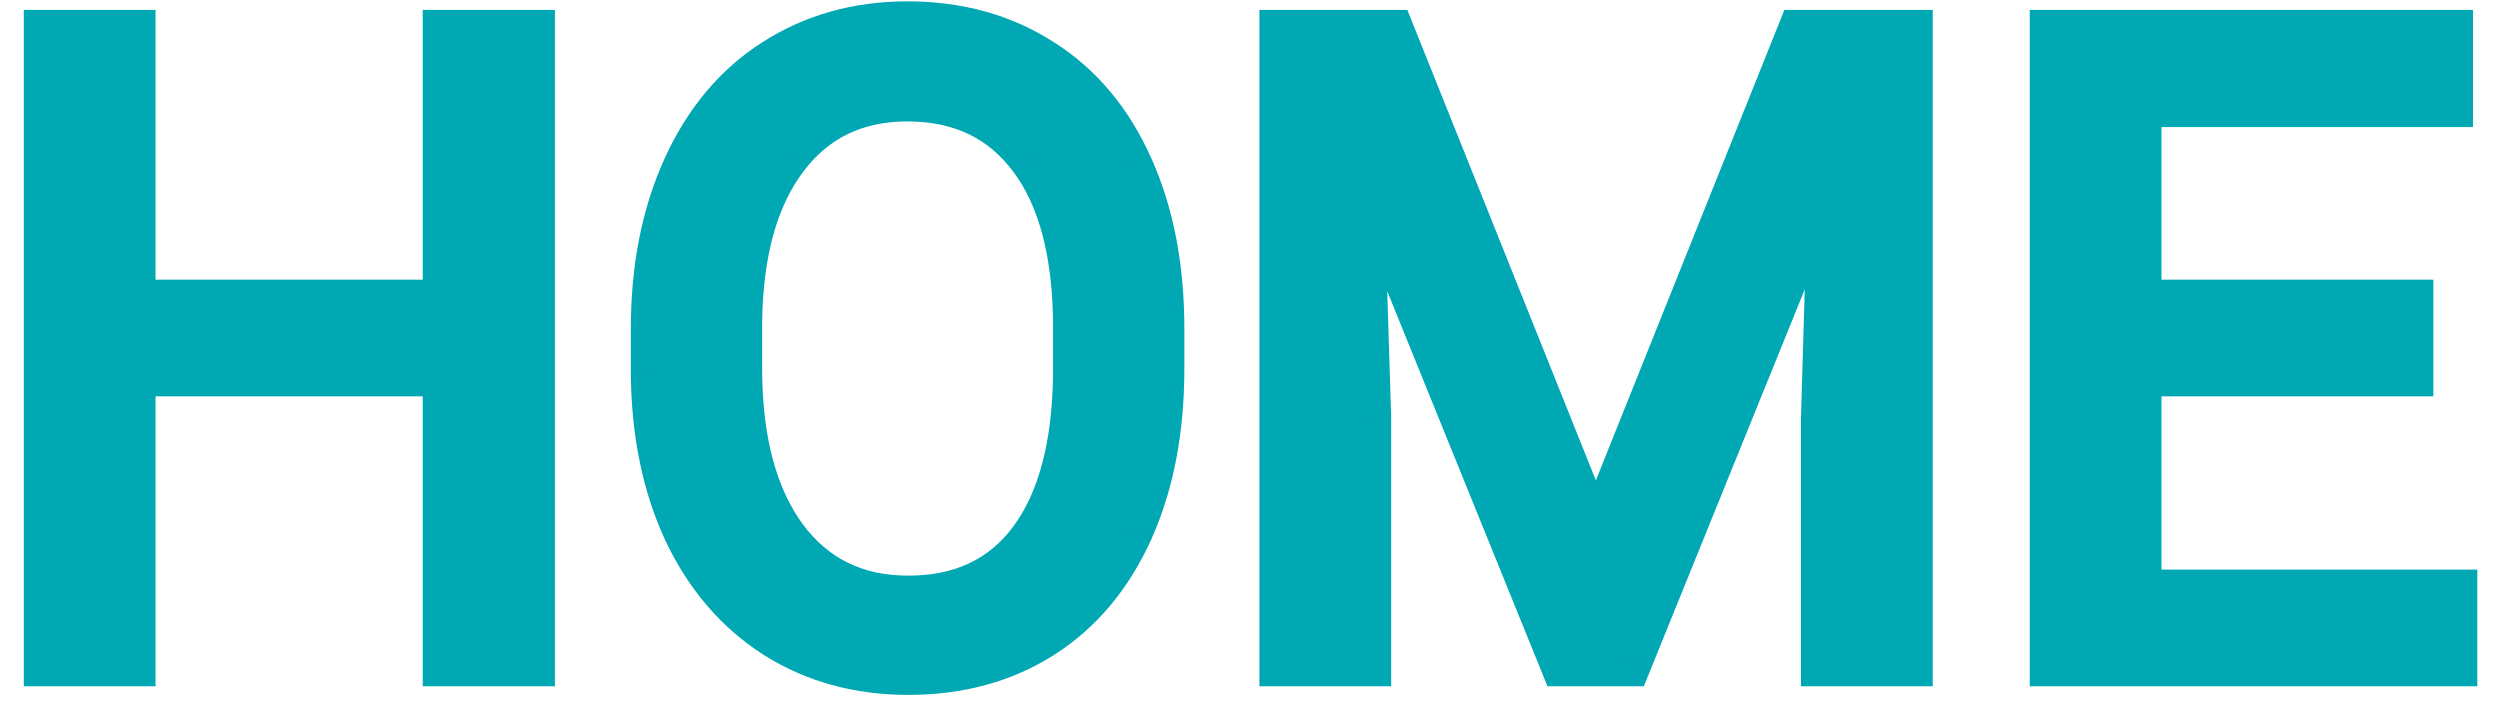
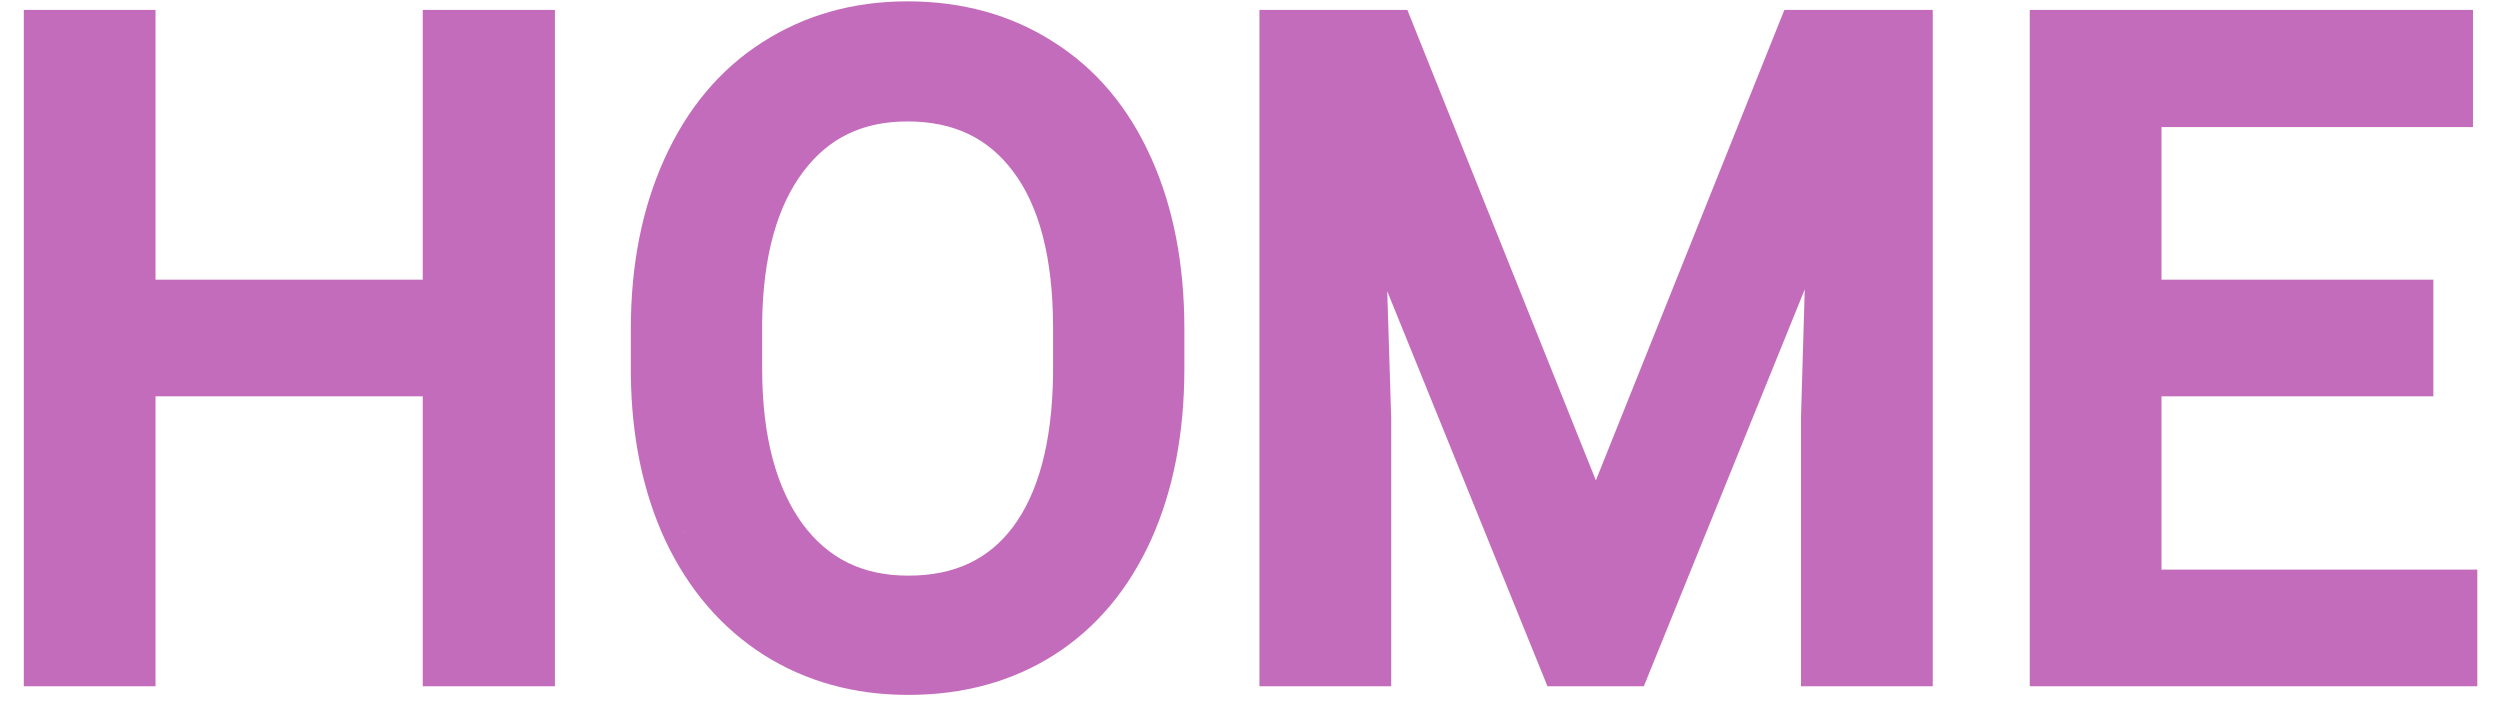
<svg xmlns="http://www.w3.org/2000/svg" width="102" height="29" viewBox="0 0 102 29" fill="none">
-   <path d="M21.641 27H18.248V15.17H5.346V27H1.971V1.406H5.346V12.41H18.248V1.406H21.641V27ZM47.322 15.029C47.322 17.537 46.9 19.729 46.057 21.604C45.213 23.467 44.018 24.891 42.471 25.875C40.924 26.859 39.119 27.352 37.057 27.352C35.041 27.352 33.254 26.859 31.695 25.875C30.137 24.879 28.924 23.467 28.057 21.639C27.201 19.799 26.762 17.672 26.738 15.258V13.412C26.738 10.951 27.166 8.777 28.021 6.891C28.877 5.004 30.084 3.562 31.643 2.566C33.213 1.559 35.006 1.055 37.022 1.055C39.072 1.055 40.877 1.553 42.435 2.549C44.006 3.533 45.213 4.969 46.057 6.855C46.9 8.73 47.322 10.916 47.322 13.412V15.029ZM43.965 13.377C43.965 10.342 43.355 8.016 42.137 6.398C40.918 4.77 39.213 3.955 37.022 3.955C34.889 3.955 33.207 4.77 31.977 6.398C30.758 8.016 30.131 10.266 30.096 13.148V15.029C30.096 17.971 30.711 20.285 31.941 21.973C33.184 23.648 34.889 24.486 37.057 24.486C39.236 24.486 40.924 23.695 42.119 22.113C43.315 20.52 43.93 18.24 43.965 15.275V13.377ZM56.744 1.406L65.111 22.289L73.478 1.406H77.856V27H74.481V17.033L74.797 6.275L66.394 27H63.81L55.426 6.328L55.76 17.033V27H52.385V1.406H56.744ZM98.281 15.17H87.189V24.24H100.074V27H83.814V1.406H99.898V4.184H87.189V12.41H98.281V15.17Z" fill="#00A8B3" />
-   <path d="M21.641 27V28H22.641V27H21.641ZM18.248 27H17.248V28H18.248V27ZM18.248 15.17H19.248V14.17H18.248V15.17ZM5.346 15.17V14.17H4.346V15.17H5.346ZM5.346 27V28H6.346V27H5.346ZM1.971 27H0.971V28H1.971V27ZM1.971 1.406V0.406H0.971V1.406H1.971ZM5.346 1.406H6.346V0.406H5.346V1.406ZM5.346 12.41H4.346V13.41H5.346V12.41ZM18.248 12.41V13.41H19.248V12.41H18.248ZM18.248 1.406V0.406H17.248V1.406H18.248ZM21.641 1.406H22.641V0.406H21.641V1.406ZM21.641 26H18.248V28H21.641V26ZM19.248 27V15.17H17.248V27H19.248ZM18.248 14.17H5.346V16.17H18.248V14.17ZM4.346 15.17V27H6.346V15.17H4.346ZM5.346 26H1.971V28H5.346V26ZM2.971 27V1.406H0.971V27H2.971ZM1.971 2.406H5.346V0.406H1.971V2.406ZM4.346 1.406V12.41H6.346V1.406H4.346ZM5.346 13.41H18.248V11.41H5.346V13.41ZM19.248 12.41V1.406H17.248V12.41H19.248ZM18.248 2.406H21.641V0.406H18.248V2.406ZM20.641 1.406V27H22.641V1.406H20.641ZM46.057 21.604L46.968 22.016L46.969 22.014L46.057 21.604ZM31.695 25.875L31.157 26.718L31.161 26.721L31.695 25.875ZM28.057 21.639L27.15 22.06L27.153 22.067L28.057 21.639ZM26.738 15.258H25.738L25.738 15.268L26.738 15.258ZM31.643 2.566L32.181 3.409L32.183 3.408L31.643 2.566ZM42.435 2.549L41.897 3.391L41.904 3.396L42.435 2.549ZM46.057 6.855L45.144 7.264L45.145 7.266L46.057 6.855ZM42.137 6.398L41.336 6.998L41.338 7L42.137 6.398ZM31.977 6.398L31.179 5.796L31.178 5.797L31.977 6.398ZM30.096 13.148L29.096 13.136V13.148H30.096ZM31.941 21.973L31.133 22.562L31.138 22.568L31.941 21.973ZM42.119 22.113L42.917 22.716L42.919 22.713L42.119 22.113ZM43.965 15.275L44.965 15.287V15.275H43.965ZM46.322 15.029C46.322 17.426 45.919 19.472 45.145 21.193L46.969 22.014C47.882 19.985 48.322 17.648 48.322 15.029H46.322ZM45.146 21.191C44.373 22.898 43.298 24.163 41.934 25.031L43.008 26.719C44.737 25.618 46.053 24.035 46.968 22.016L45.146 21.191ZM41.934 25.031C40.567 25.901 38.953 26.352 37.057 26.352V28.352C39.285 28.352 41.281 27.817 43.008 26.719L41.934 25.031ZM37.057 26.352C35.212 26.352 33.613 25.904 32.229 25.029L31.161 26.721C32.895 27.815 34.87 28.352 37.057 28.352V26.352ZM32.234 25.032C30.848 24.147 29.755 22.885 28.96 21.21L27.153 22.067C28.093 24.048 29.425 25.611 31.157 26.718L32.234 25.032ZM28.963 21.217C28.178 19.529 27.761 17.546 27.738 15.248L25.738 15.268C25.763 17.797 26.224 20.069 27.15 22.06L28.963 21.217ZM27.738 15.258V13.412H25.738V15.258H27.738ZM27.738 13.412C27.738 11.067 28.146 9.039 28.932 7.304L27.111 6.478C26.186 8.516 25.738 10.835 25.738 13.412H27.738ZM28.932 7.304C29.718 5.571 30.805 4.289 32.181 3.409L31.104 1.724C29.363 2.836 28.036 4.437 27.111 6.478L28.932 7.304ZM32.183 3.408C33.579 2.512 35.181 2.055 37.022 2.055V0.055C34.83 0.055 32.847 0.605 31.102 1.725L32.183 3.408ZM37.022 2.055C38.903 2.055 40.516 2.509 41.897 3.391L42.974 1.706C41.237 0.596 39.242 0.055 37.022 0.055V2.055ZM41.904 3.396C43.288 4.263 44.371 5.536 45.144 7.264L46.969 6.447C46.054 4.401 44.724 2.803 42.967 1.702L41.904 3.396ZM45.145 7.266C45.919 8.987 46.322 11.028 46.322 13.412H48.322C48.322 10.804 47.881 8.474 46.969 6.445L45.145 7.266ZM46.322 13.412V15.029H48.322V13.412H46.322ZM44.965 13.377C44.965 10.228 44.336 7.655 42.935 5.797L41.338 7C42.375 8.377 42.965 10.456 42.965 13.377H44.965ZM42.937 5.799C41.514 3.896 39.5 2.955 37.022 2.955V4.955C38.926 4.955 40.322 5.643 41.336 6.998L42.937 5.799ZM37.022 2.955C34.592 2.955 32.608 3.904 31.179 5.796L32.775 7.001C33.806 5.635 35.186 4.955 37.022 4.955V2.955ZM31.178 5.797C29.787 7.642 29.133 10.128 29.096 13.136L31.096 13.161C31.129 10.403 31.729 8.389 32.775 7L31.178 5.797ZM29.096 13.148V15.029H31.096V13.148H29.096ZM29.096 15.029C29.096 18.099 29.736 20.646 31.133 22.562L32.749 21.384C31.685 19.924 31.096 17.843 31.096 15.029H29.096ZM31.138 22.568C32.577 24.51 34.587 25.486 37.057 25.486V23.486C35.191 23.486 33.79 22.787 32.745 21.377L31.138 22.568ZM37.057 25.486C39.514 25.486 41.512 24.576 42.917 22.716L41.321 21.51C40.336 22.815 38.959 23.486 37.057 23.486V25.486ZM42.919 22.713C44.29 20.885 44.928 18.366 44.965 15.287L42.965 15.264C42.931 18.115 42.339 20.154 41.319 21.513L42.919 22.713ZM44.965 15.275V13.377H42.965V15.275H44.965ZM56.744 1.406L57.672 1.034L57.421 0.406H56.744V1.406ZM65.111 22.289L64.183 22.661L65.111 24.978L66.04 22.661L65.111 22.289ZM73.478 1.406V0.406H72.802L72.55 1.034L73.478 1.406ZM77.856 1.406H78.856V0.406H77.856V1.406ZM77.856 27V28H78.856V27H77.856ZM74.481 27H73.481V28H74.481V27ZM74.481 17.033L73.481 17.004L73.481 17.018V17.033H74.481ZM74.797 6.275L75.796 6.305L73.87 5.9L74.797 6.275ZM66.394 27V28H67.068L67.321 27.376L66.394 27ZM63.81 27L62.884 27.376L63.137 28H63.81V27ZM55.426 6.328L56.352 5.952L54.426 6.359L55.426 6.328ZM55.76 17.033H56.76V17.018L56.759 17.002L55.76 17.033ZM55.76 27V28H56.76V27H55.76ZM52.385 27H51.385V28H52.385V27ZM52.385 1.406V0.406H51.385V1.406H52.385ZM55.816 1.778L64.183 22.661L66.04 21.917L57.672 1.034L55.816 1.778ZM66.04 22.661L74.407 1.778L72.55 1.034L64.183 21.917L66.04 22.661ZM73.478 2.406H77.856V0.406H73.478V2.406ZM76.856 1.406V27H78.856V1.406H76.856ZM77.856 26H74.481V28H77.856V26ZM75.481 27V17.033H73.481V27H75.481ZM75.48 17.063L75.796 6.305L73.797 6.246L73.481 17.004L75.48 17.063ZM73.87 5.9L65.468 26.624L67.321 27.376L75.724 6.651L73.87 5.9ZM66.394 26H63.81V28H66.394V26ZM64.737 26.624L56.352 5.952L54.499 6.704L62.884 27.376L64.737 26.624ZM54.426 6.359L54.76 17.064L56.759 17.002L56.425 6.297L54.426 6.359ZM54.76 17.033V27H56.76V17.033H54.76ZM55.76 26H52.385V28H55.76V26ZM53.385 27V1.406H51.385V27H53.385ZM52.385 2.406H56.744V0.406H52.385V2.406ZM98.281 15.17V16.17H99.281V15.17H98.281ZM87.189 15.17V14.17H86.189V15.17H87.189ZM87.189 24.24H86.189V25.24H87.189V24.24ZM100.074 24.24H101.074V23.24H100.074V24.24ZM100.074 27V28H101.074V27H100.074ZM83.814 27H82.814V28H83.814V27ZM83.814 1.406V0.406H82.814V1.406H83.814ZM99.898 1.406H100.898V0.406H99.898V1.406ZM99.898 4.184V5.184H100.898V4.184H99.898ZM87.189 4.184V3.184H86.189V4.184H87.189ZM87.189 12.41H86.189V13.41H87.189V12.41ZM98.281 12.41H99.281V11.41H98.281V12.41ZM98.281 14.17H87.189V16.17H98.281V14.17ZM86.189 15.17V24.24H88.189V15.17H86.189ZM87.189 25.24H100.074V23.24H87.189V25.24ZM99.074 24.24V27H101.074V24.24H99.074ZM100.074 26H83.814V28H100.074V26ZM84.814 27V1.406H82.814V27H84.814ZM83.814 2.406H99.898V0.406H83.814V2.406ZM98.898 1.406V4.184H100.898V1.406H98.898ZM99.898 3.184H87.189V5.184H99.898V3.184ZM86.189 4.184V12.41H88.189V4.184H86.189ZM87.189 13.41H98.281V11.41H87.189V13.41ZM97.281 12.41V15.17H99.281V12.41H97.281Z" fill="#00A8B3" />
+   <path d="M21.641 27H18.248V15.17H5.346V27H1.971V1.406H5.346V12.41H18.248V1.406H21.641V27ZM47.322 15.029C47.322 17.537 46.9 19.729 46.057 21.604C45.213 23.467 44.018 24.891 42.471 25.875C40.924 26.859 39.119 27.352 37.057 27.352C35.041 27.352 33.254 26.859 31.695 25.875C30.137 24.879 28.924 23.467 28.057 21.639C27.201 19.799 26.762 17.672 26.738 15.258V13.412C26.738 10.951 27.166 8.777 28.021 6.891C28.877 5.004 30.084 3.562 31.643 2.566C33.213 1.559 35.006 1.055 37.022 1.055C39.072 1.055 40.877 1.553 42.435 2.549C44.006 3.533 45.213 4.969 46.057 6.855C46.9 8.73 47.322 10.916 47.322 13.412V15.029ZM43.965 13.377C43.965 10.342 43.355 8.016 42.137 6.398C40.918 4.77 39.213 3.955 37.022 3.955C34.889 3.955 33.207 4.77 31.977 6.398C30.758 8.016 30.131 10.266 30.096 13.148V15.029C30.096 17.971 30.711 20.285 31.941 21.973C33.184 23.648 34.889 24.486 37.057 24.486C39.236 24.486 40.924 23.695 42.119 22.113C43.315 20.52 43.93 18.24 43.965 15.275V13.377ZM56.744 1.406L65.111 22.289L73.478 1.406H77.856V27H74.481V17.033L74.797 6.275L66.394 27H63.81L55.426 6.328L55.76 17.033V27H52.385V1.406H56.744ZM98.281 15.17H87.189V24.24H100.074V27H83.814V1.406H99.898V4.184H87.189V12.41H98.281V15.17Z" fill="#C36CBB" />
+   <path d="M21.641 27V28H22.641V27H21.641ZM18.248 27H17.248V28H18.248V27ZM18.248 15.17H19.248V14.17H18.248V15.17ZM5.346 15.17V14.17H4.346V15.17H5.346ZM5.346 27V28H6.346V27H5.346ZM1.971 27H0.971V28H1.971V27ZM1.971 1.406V0.406H0.971V1.406H1.971ZM5.346 1.406H6.346V0.406H5.346V1.406ZM5.346 12.41H4.346V13.41H5.346V12.41ZM18.248 12.41V13.41H19.248V12.41H18.248ZM18.248 1.406V0.406H17.248V1.406H18.248ZM21.641 1.406H22.641V0.406H21.641V1.406ZM21.641 26H18.248V28H21.641V26ZM19.248 27V15.17H17.248V27H19.248ZM18.248 14.17H5.346V16.17H18.248V14.17ZM4.346 15.17V27H6.346V15.17H4.346ZM5.346 26H1.971V28H5.346V26ZM2.971 27V1.406H0.971V27H2.971ZM1.971 2.406H5.346V0.406H1.971V2.406ZM4.346 1.406V12.41H6.346V1.406H4.346ZM5.346 13.41H18.248V11.41H5.346V13.41ZM19.248 12.41V1.406H17.248V12.41H19.248ZM18.248 2.406H21.641V0.406H18.248V2.406ZM20.641 1.406V27H22.641V1.406H20.641ZM46.057 21.604L46.968 22.016L46.969 22.014L46.057 21.604ZM31.695 25.875L31.157 26.718L31.161 26.721L31.695 25.875ZM28.057 21.639L27.15 22.06L27.153 22.067L28.057 21.639ZM26.738 15.258H25.738L25.738 15.268L26.738 15.258ZM31.643 2.566L32.181 3.409L32.183 3.408L31.643 2.566ZM42.435 2.549L41.897 3.391L41.904 3.396L42.435 2.549ZM46.057 6.855L45.144 7.264L45.145 7.266L46.057 6.855ZM42.137 6.398L41.336 6.998L41.338 7L42.137 6.398ZM31.977 6.398L31.179 5.796L31.178 5.797L31.977 6.398ZM30.096 13.148L29.096 13.136V13.148H30.096ZM31.941 21.973L31.133 22.562L31.138 22.568L31.941 21.973ZM42.119 22.113L42.917 22.716L42.919 22.713L42.119 22.113ZM43.965 15.275L44.965 15.287V15.275H43.965ZM46.322 15.029C46.322 17.426 45.919 19.472 45.145 21.193L46.969 22.014C47.882 19.985 48.322 17.648 48.322 15.029H46.322ZM45.146 21.191C44.373 22.898 43.298 24.163 41.934 25.031L43.008 26.719C44.737 25.618 46.053 24.035 46.968 22.016L45.146 21.191ZM41.934 25.031C40.567 25.901 38.953 26.352 37.057 26.352V28.352C39.285 28.352 41.281 27.817 43.008 26.719L41.934 25.031ZM37.057 26.352C35.212 26.352 33.613 25.904 32.229 25.029L31.161 26.721C32.895 27.815 34.87 28.352 37.057 28.352V26.352ZM32.234 25.032C30.848 24.147 29.755 22.885 28.96 21.21L27.153 22.067C28.093 24.048 29.425 25.611 31.157 26.718L32.234 25.032ZM28.963 21.217C28.178 19.529 27.761 17.546 27.738 15.248L25.738 15.268C25.763 17.797 26.224 20.069 27.15 22.06L28.963 21.217ZM27.738 15.258V13.412H25.738V15.258H27.738ZM27.738 13.412C27.738 11.067 28.146 9.039 28.932 7.304L27.111 6.478C26.186 8.516 25.738 10.835 25.738 13.412H27.738ZM28.932 7.304C29.718 5.571 30.805 4.289 32.181 3.409L31.104 1.724C29.363 2.836 28.036 4.437 27.111 6.478L28.932 7.304ZM32.183 3.408C33.579 2.512 35.181 2.055 37.022 2.055V0.055C34.83 0.055 32.847 0.605 31.102 1.725L32.183 3.408ZM37.022 2.055C38.903 2.055 40.516 2.509 41.897 3.391L42.974 1.706C41.237 0.596 39.242 0.055 37.022 0.055V2.055ZM41.904 3.396C43.288 4.263 44.371 5.536 45.144 7.264L46.969 6.447C46.054 4.401 44.724 2.803 42.967 1.702L41.904 3.396ZM45.145 7.266C45.919 8.987 46.322 11.028 46.322 13.412H48.322C48.322 10.804 47.881 8.474 46.969 6.445L45.145 7.266ZM46.322 13.412V15.029H48.322V13.412H46.322ZM44.965 13.377C44.965 10.228 44.336 7.655 42.935 5.797L41.338 7C42.375 8.377 42.965 10.456 42.965 13.377H44.965ZM42.937 5.799C41.514 3.896 39.5 2.955 37.022 2.955V4.955C38.926 4.955 40.322 5.643 41.336 6.998L42.937 5.799ZM37.022 2.955C34.592 2.955 32.608 3.904 31.179 5.796L32.775 7.001C33.806 5.635 35.186 4.955 37.022 4.955V2.955ZM31.178 5.797C29.787 7.642 29.133 10.128 29.096 13.136L31.096 13.161C31.129 10.403 31.729 8.389 32.775 7L31.178 5.797ZM29.096 13.148V15.029H31.096V13.148H29.096ZM29.096 15.029C29.096 18.099 29.736 20.646 31.133 22.562L32.749 21.384C31.685 19.924 31.096 17.843 31.096 15.029H29.096ZM31.138 22.568C32.577 24.51 34.587 25.486 37.057 25.486V23.486C35.191 23.486 33.79 22.787 32.745 21.377L31.138 22.568ZM37.057 25.486C39.514 25.486 41.512 24.576 42.917 22.716L41.321 21.51C40.336 22.815 38.959 23.486 37.057 23.486V25.486ZM42.919 22.713C44.29 20.885 44.928 18.366 44.965 15.287L42.965 15.264C42.931 18.115 42.339 20.154 41.319 21.513L42.919 22.713ZM44.965 15.275V13.377H42.965V15.275H44.965ZM56.744 1.406L57.672 1.034L57.421 0.406H56.744V1.406ZM65.111 22.289L64.183 22.661L65.111 24.978L66.04 22.661L65.111 22.289ZM73.478 1.406V0.406H72.802L72.55 1.034L73.478 1.406ZM77.856 1.406H78.856V0.406H77.856V1.406ZM77.856 27V28H78.856V27H77.856ZM74.481 27H73.481V28H74.481V27ZM74.481 17.033L73.481 17.004L73.481 17.018V17.033H74.481ZM74.797 6.275L75.796 6.305L73.87 5.9L74.797 6.275ZM66.394 27V28H67.068L67.321 27.376L66.394 27ZM63.81 27L62.884 27.376L63.137 28H63.81V27ZM55.426 6.328L56.352 5.952L54.426 6.359L55.426 6.328ZM55.76 17.033H56.76V17.018L56.759 17.002L55.76 17.033ZM55.76 27V28H56.76V27H55.76ZM52.385 27H51.385V28H52.385V27ZM52.385 1.406V0.406H51.385V1.406H52.385ZM55.816 1.778L64.183 22.661L66.04 21.917L57.672 1.034L55.816 1.778ZM66.04 22.661L74.407 1.778L72.55 1.034L64.183 21.917L66.04 22.661ZM73.478 2.406H77.856V0.406H73.478V2.406ZM76.856 1.406V27H78.856V1.406H76.856ZM77.856 26H74.481V28H77.856V26ZM75.481 27V17.033H73.481V27H75.481ZM75.48 17.063L75.796 6.305L73.797 6.246L73.481 17.004L75.48 17.063ZM73.87 5.9L65.468 26.624L67.321 27.376L75.724 6.651L73.87 5.9ZM66.394 26H63.81V28H66.394V26ZM64.737 26.624L56.352 5.952L54.499 6.704L62.884 27.376L64.737 26.624ZM54.426 6.359L54.76 17.064L56.759 17.002L56.425 6.297L54.426 6.359ZM54.76 17.033V27H56.76V17.033H54.76ZM55.76 26H52.385V28H55.76V26ZM53.385 27V1.406H51.385V27H53.385ZM52.385 2.406H56.744V0.406H52.385V2.406ZM98.281 15.17V16.17H99.281V15.17H98.281ZM87.189 15.17V14.17H86.189V15.17H87.189ZM87.189 24.24H86.189V25.24H87.189V24.24ZM100.074 24.24H101.074V23.24H100.074V24.24ZM100.074 27V28H101.074V27H100.074ZM83.814 27H82.814V28H83.814V27ZM83.814 1.406V0.406H82.814V1.406H83.814ZM99.898 1.406H100.898V0.406H99.898V1.406ZM99.898 4.184V5.184H100.898V4.184H99.898ZM87.189 4.184V3.184H86.189V4.184H87.189ZM87.189 12.41H86.189V13.41H87.189V12.41ZM98.281 12.41H99.281V11.41H98.281V12.41ZM98.281 14.17H87.189V16.17H98.281V14.17ZM86.189 15.17V24.24H88.189V15.17H86.189ZM87.189 25.24H100.074V23.24H87.189V25.24ZM99.074 24.24V27H101.074V24.24H99.074ZM100.074 26H83.814V28H100.074V26ZM84.814 27V1.406H82.814V27H84.814ZM83.814 2.406H99.898V0.406H83.814V2.406ZM98.898 1.406V4.184H100.898V1.406H98.898ZM99.898 3.184H87.189V5.184H99.898V3.184ZM86.189 4.184V12.41H88.189V4.184H86.189ZM87.189 13.41H98.281V11.41H87.189V13.41ZM97.281 12.41V15.17H99.281V12.41H97.281Z" fill="#C36CBB" />
</svg>
